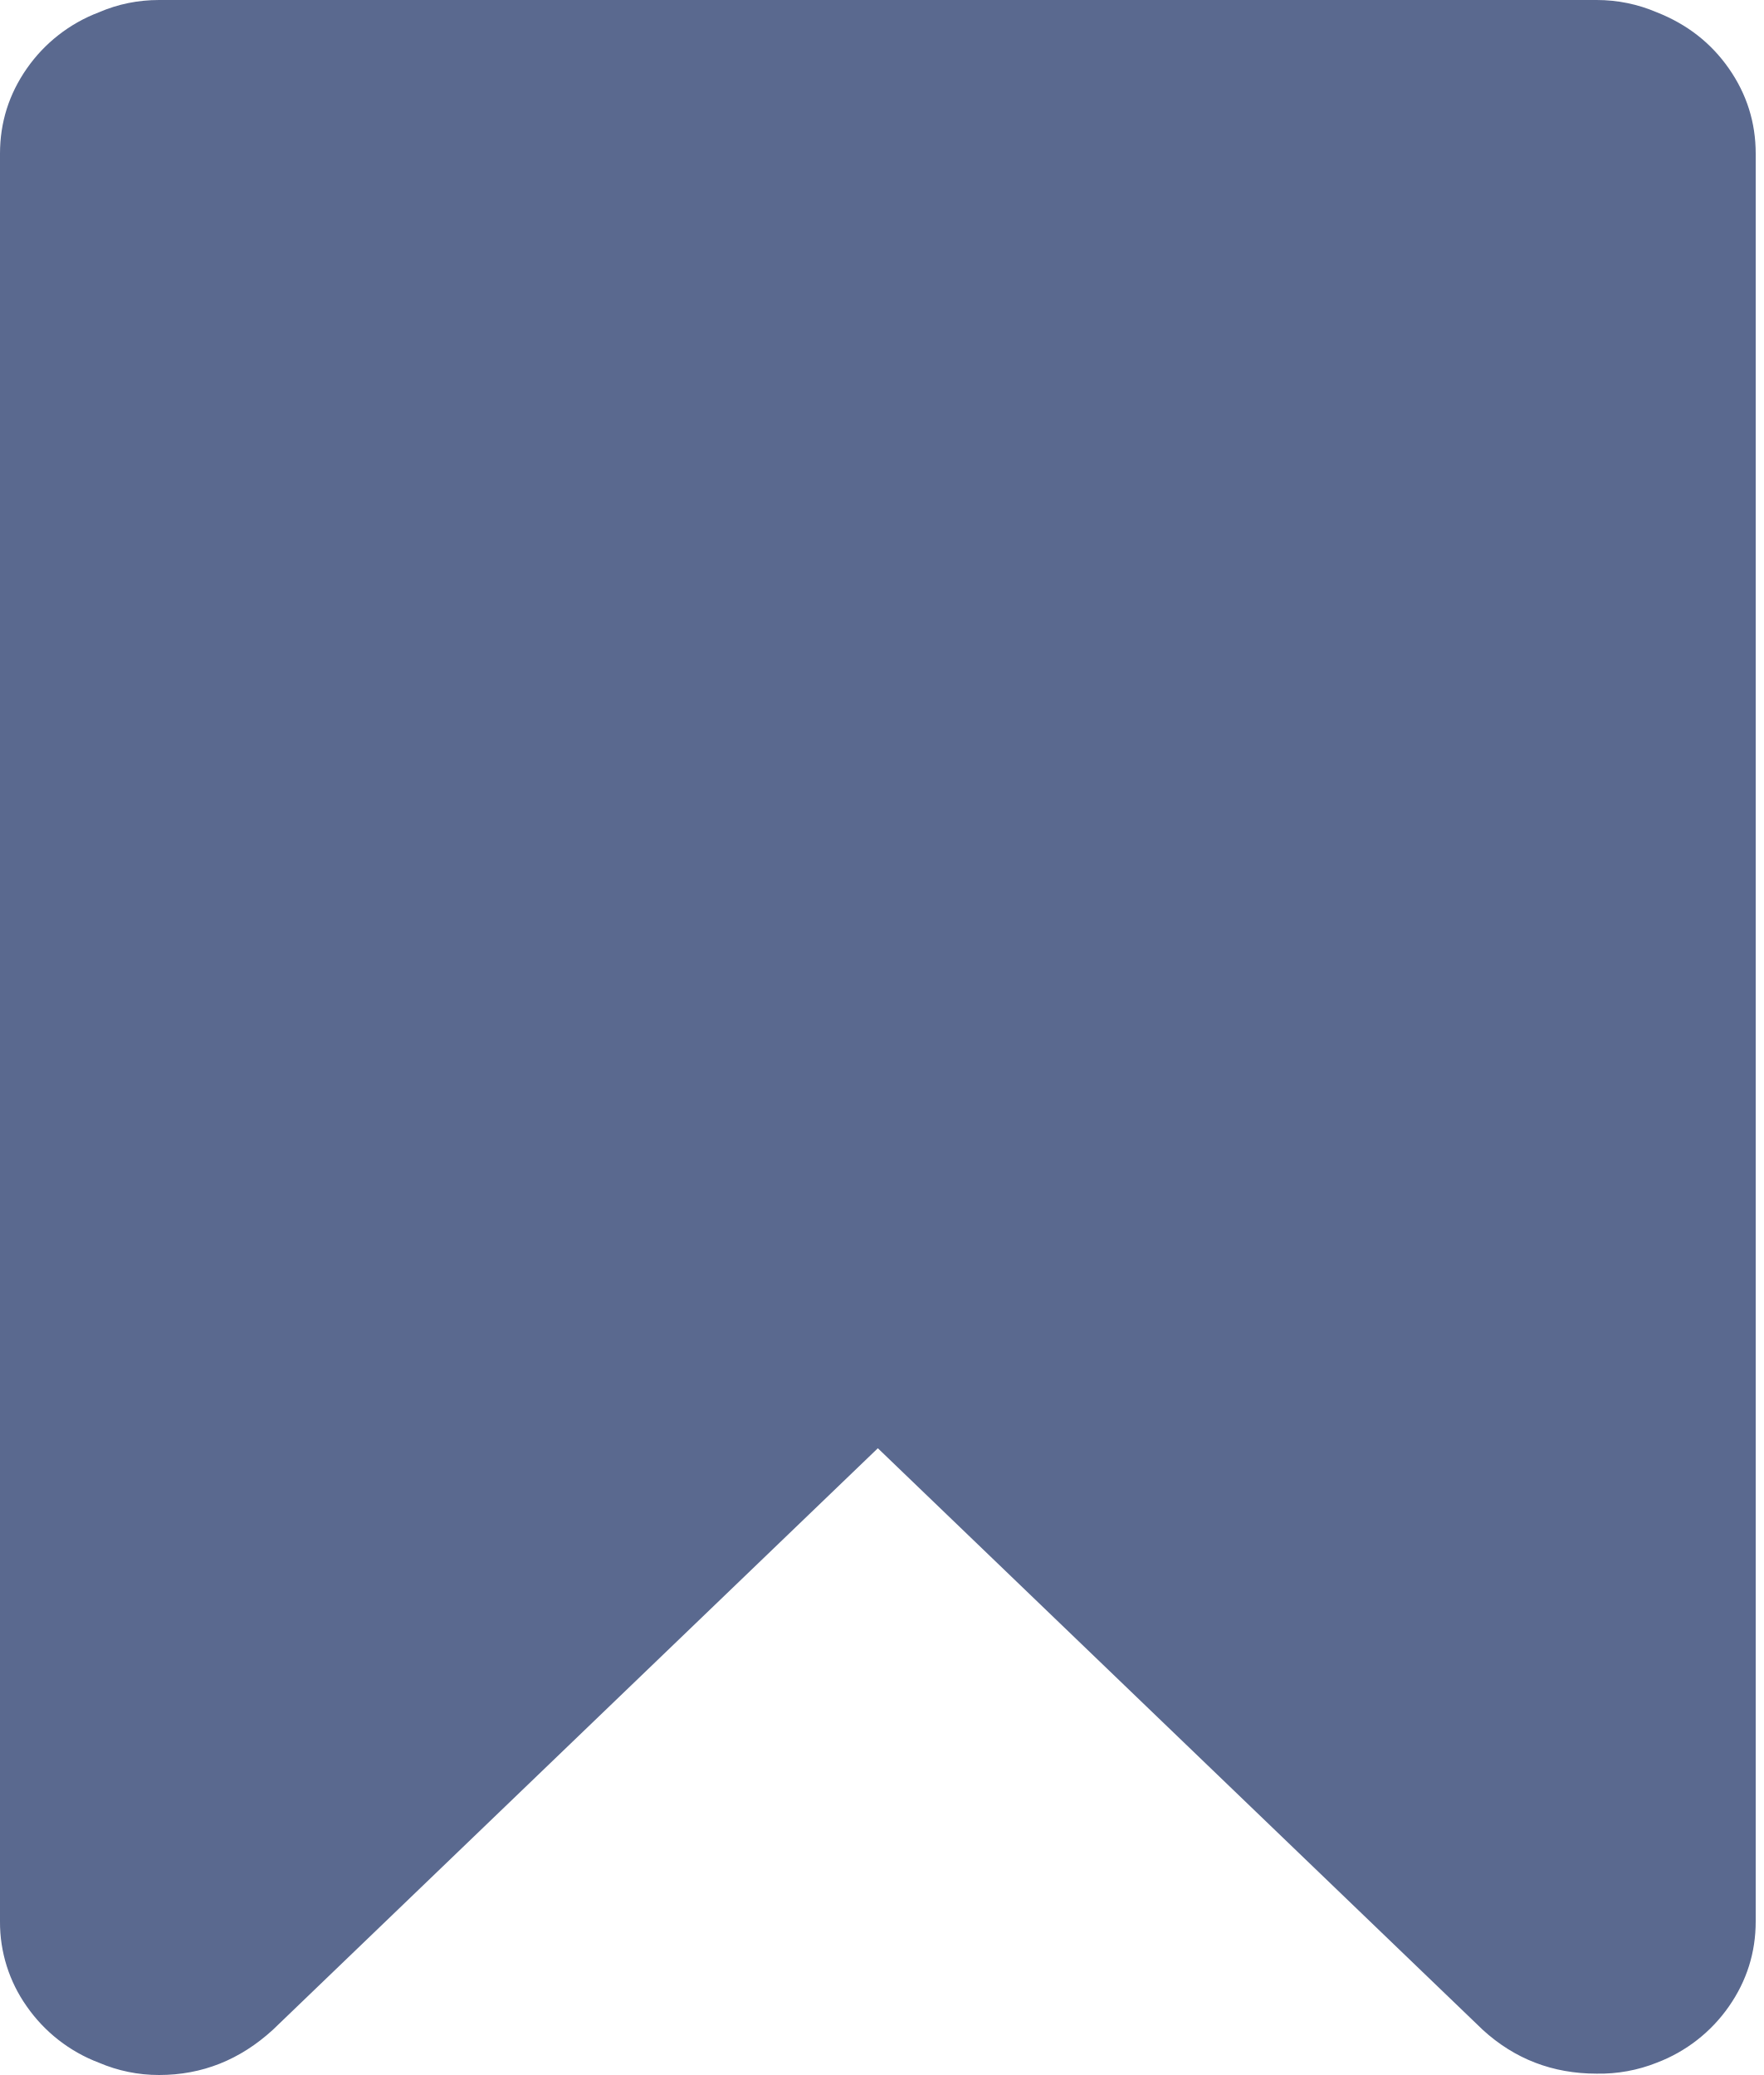
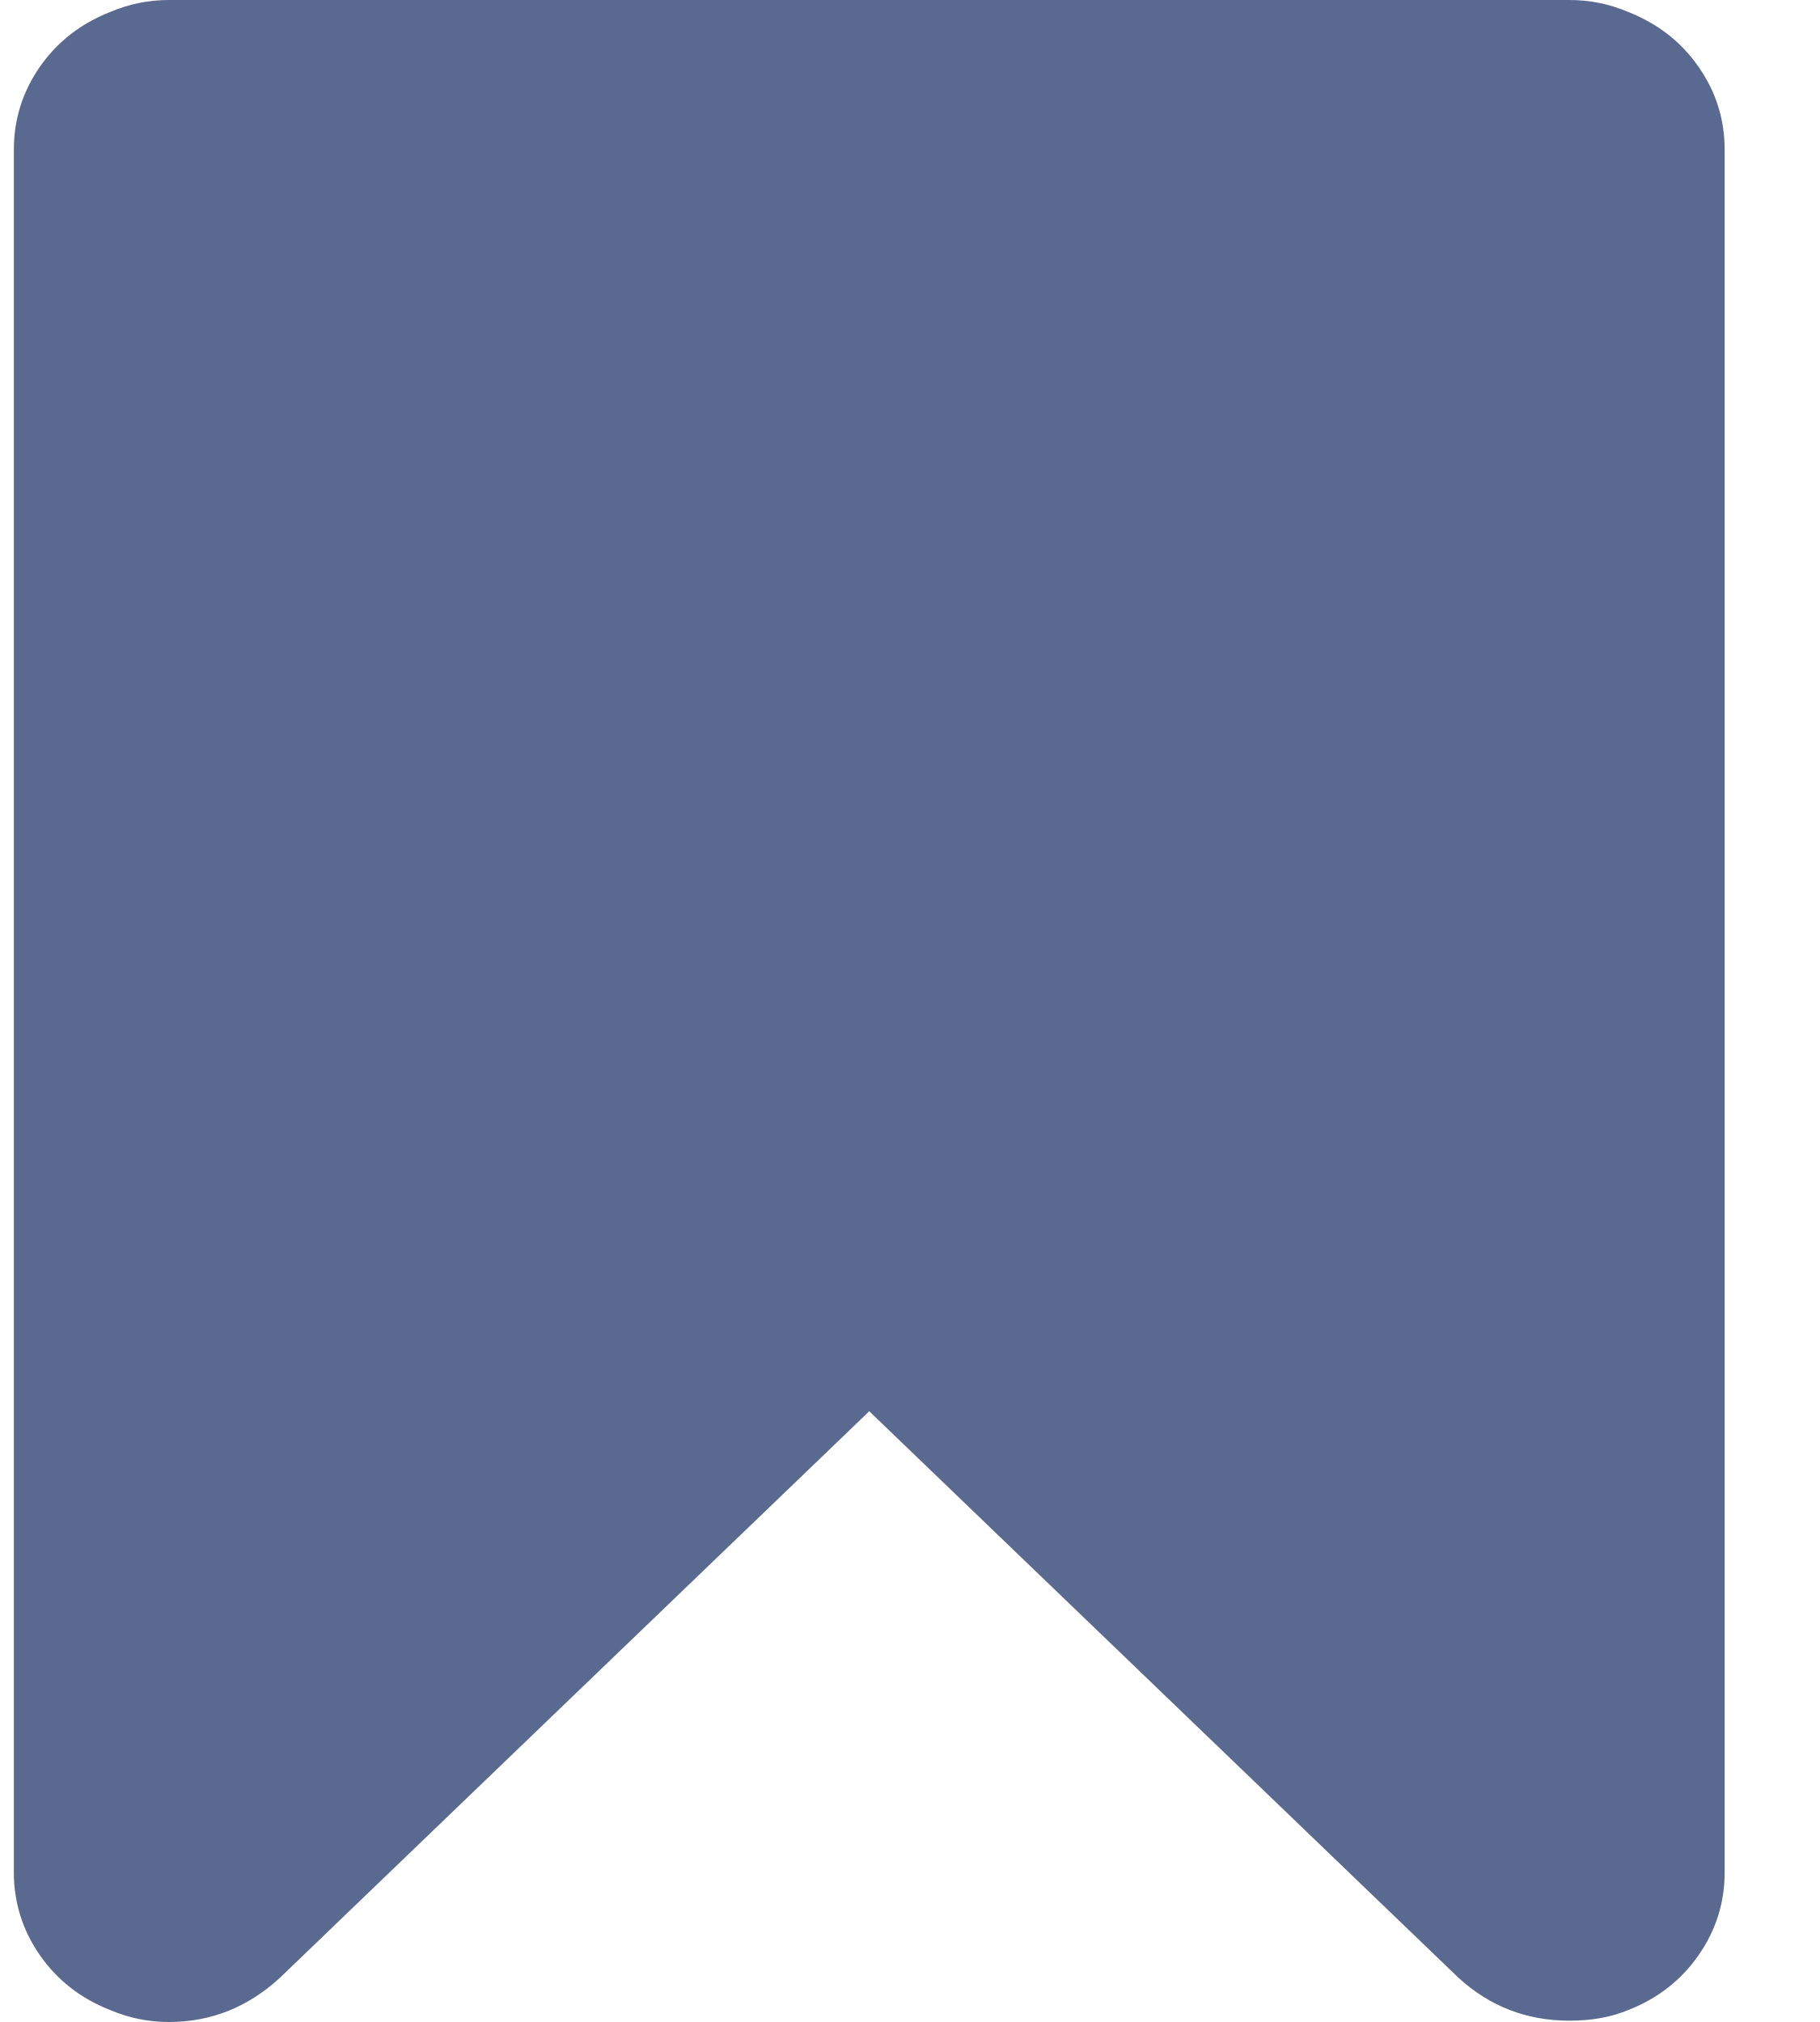
- <svg xmlns="http://www.w3.org/2000/svg" width="17" height="20">
-   <path d="M15.387 0c.202 0 .396.04.581.119.291.115.522.295.694.542.172.247.258.52.258.82v17.038c0 .3-.086.573-.258.82a1.49 1.49 0 0 1-.694.542 1.49 1.49 0 0 1-.581.106c-.423 0-.79-.141-1.098-.423L8.46 13.959l-5.83 5.605c-.317.29-.682.436-1.097.436-.202 0-.396-.04-.581-.119a1.49 1.49 0 0 1-.694-.542A1.402 1.402 0 0 1 0 18.52V1.481c0-.3.086-.573.258-.82A1.49 1.49 0 0 1 .952.119C1.137.039 1.33 0 1.533 0h13.854Z" fill="#5A698F" />
+ <svg xmlns="http://www.w3.org/2000/svg" width="18" height="20" viewBox="0 0 18 20" fill="none">
+   <path d="M15.523 0C15.726 0 15.92 0.04 16.105 0.119C16.396 0.234 16.627 0.414 16.799 0.661C16.971 0.908 17.057 1.181 17.057 1.48V18.52C17.057 18.819 16.971 19.092 16.799 19.339C16.627 19.586 16.396 19.767 16.105 19.881C15.938 19.951 15.744 19.987 15.523 19.987C15.1 19.987 14.735 19.846 14.426 19.564L8.597 13.959L2.767 19.564C2.45 19.855 2.084 20 1.67 20C1.467 20 1.274 19.96 1.088 19.881C0.798 19.767 0.566 19.586 0.394 19.339C0.223 19.092 0.137 18.819 0.137 18.52V1.48C0.137 1.181 0.223 0.908 0.394 0.661C0.566 0.414 0.798 0.234 1.088 0.119C1.274 0.04 1.467 0 1.67 0H15.523Z" fill="#5A698F" />
</svg>
